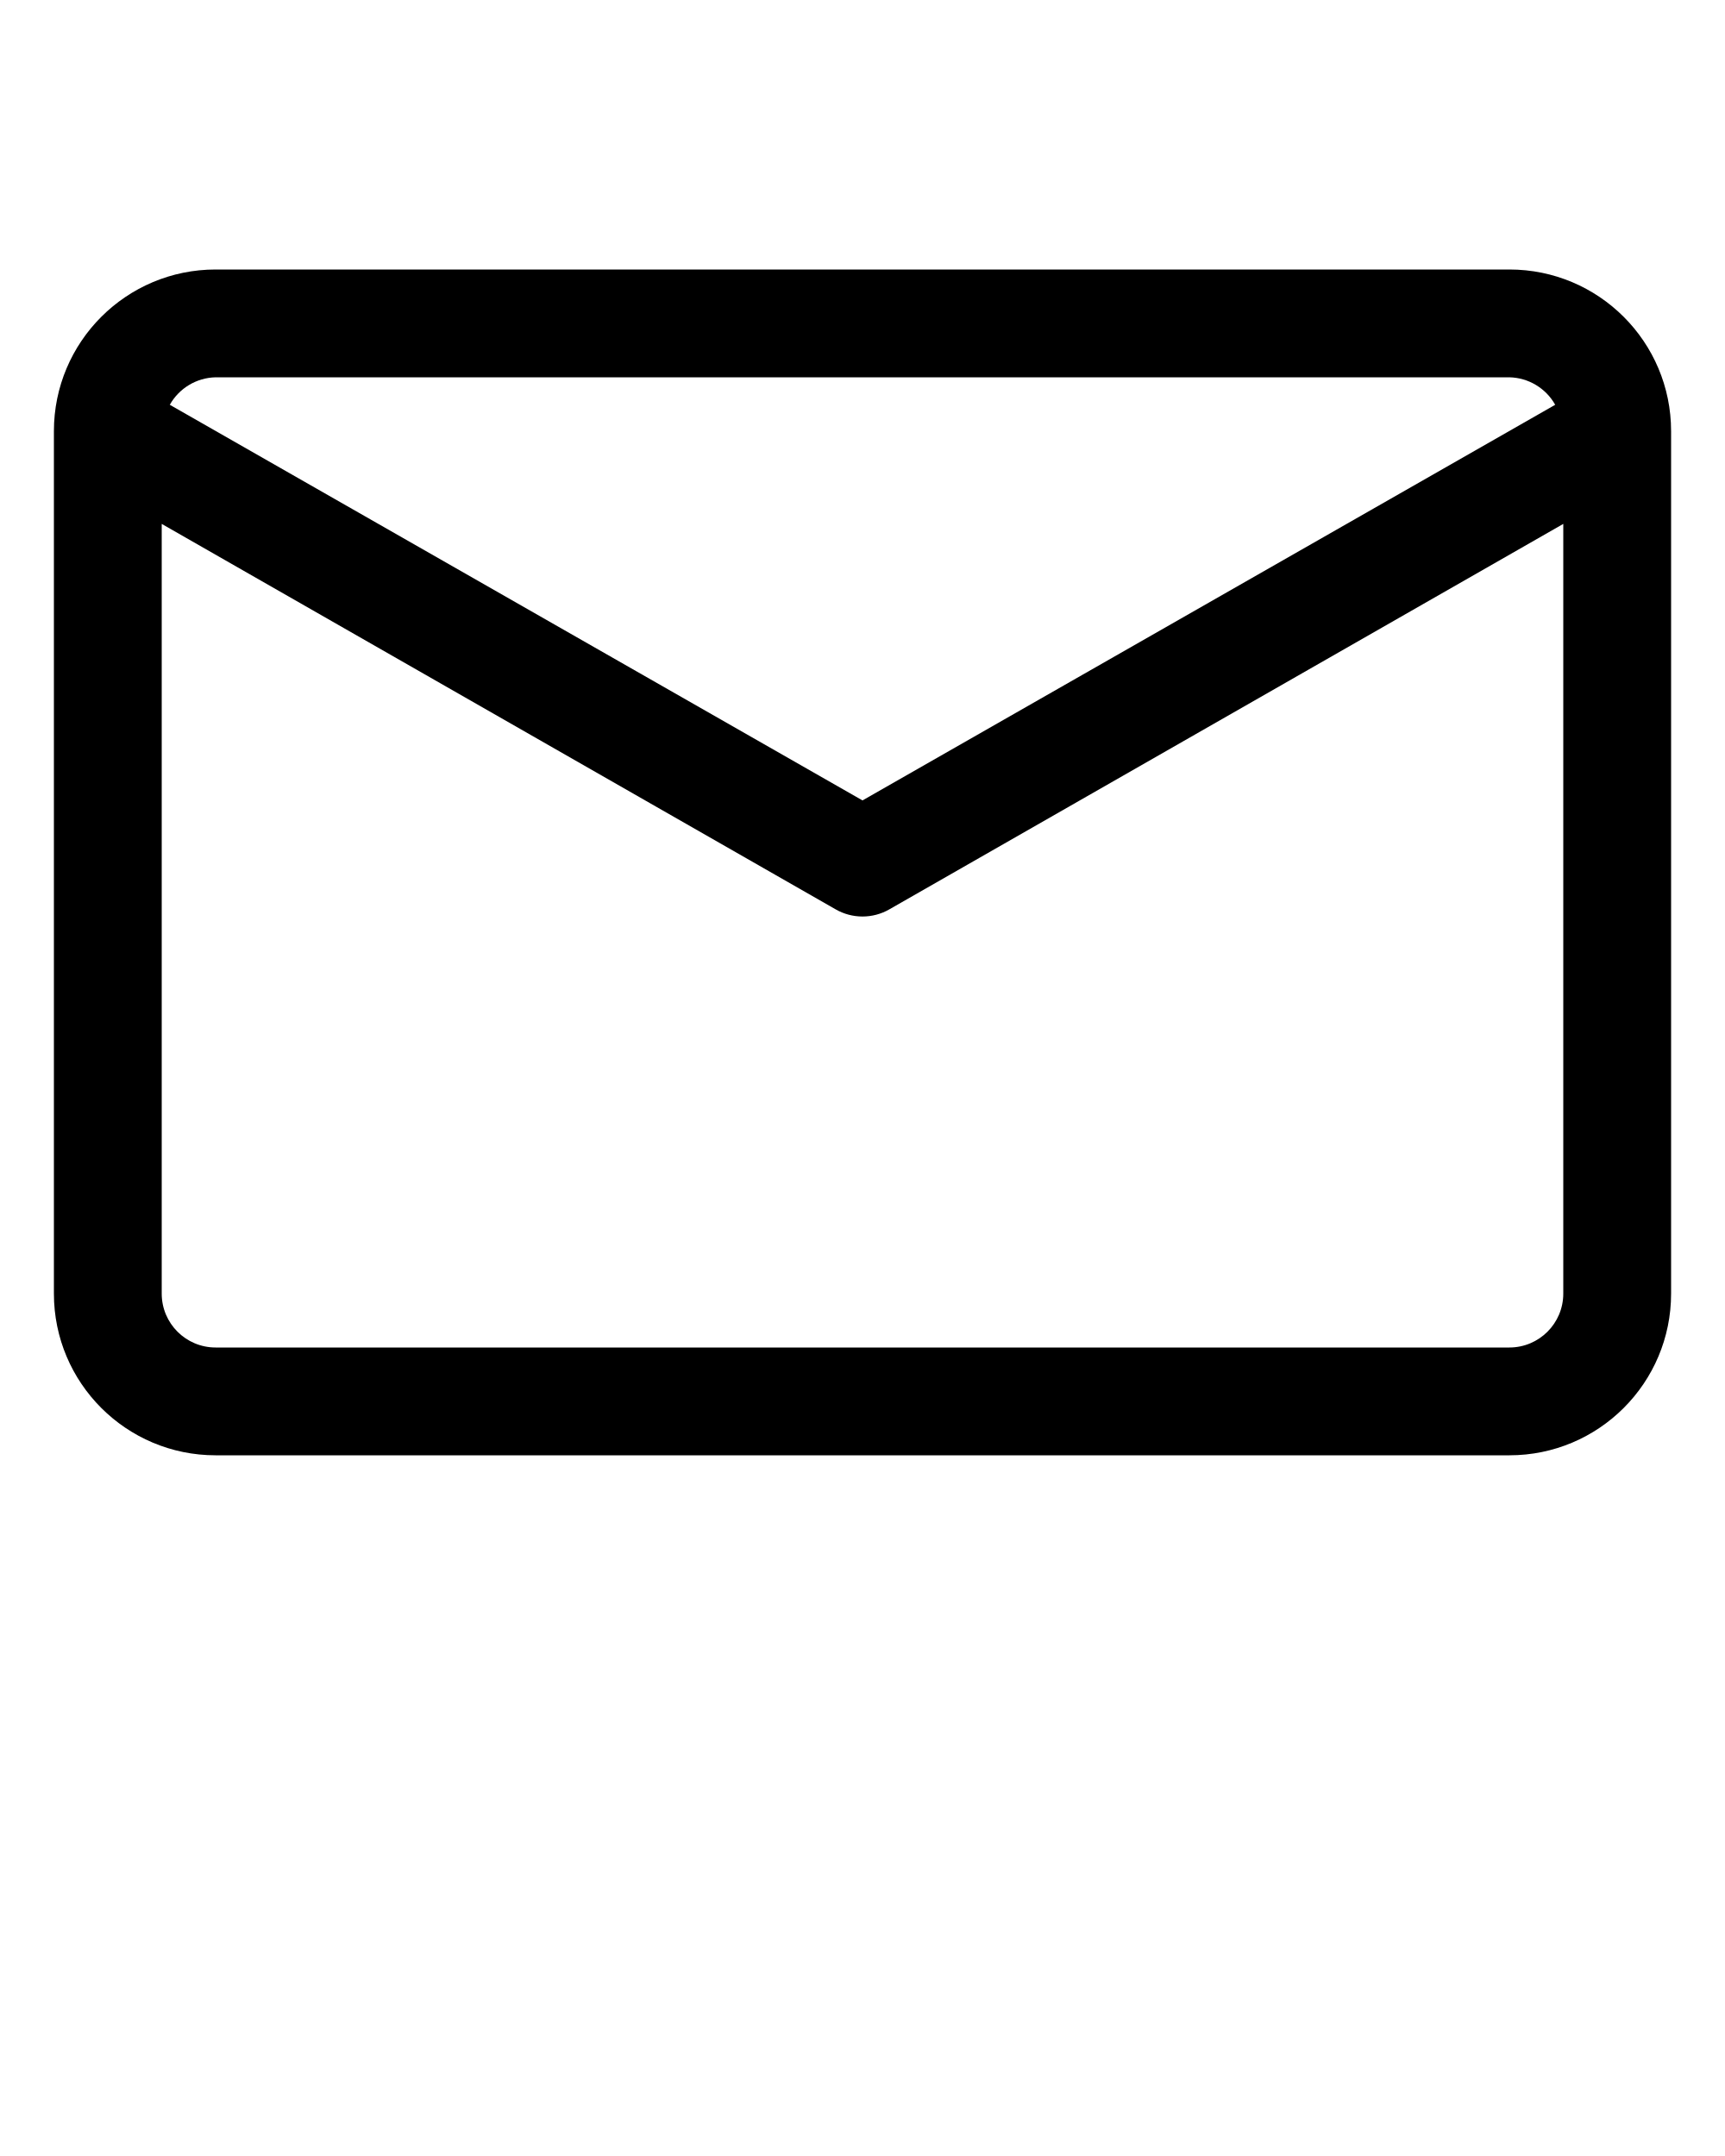
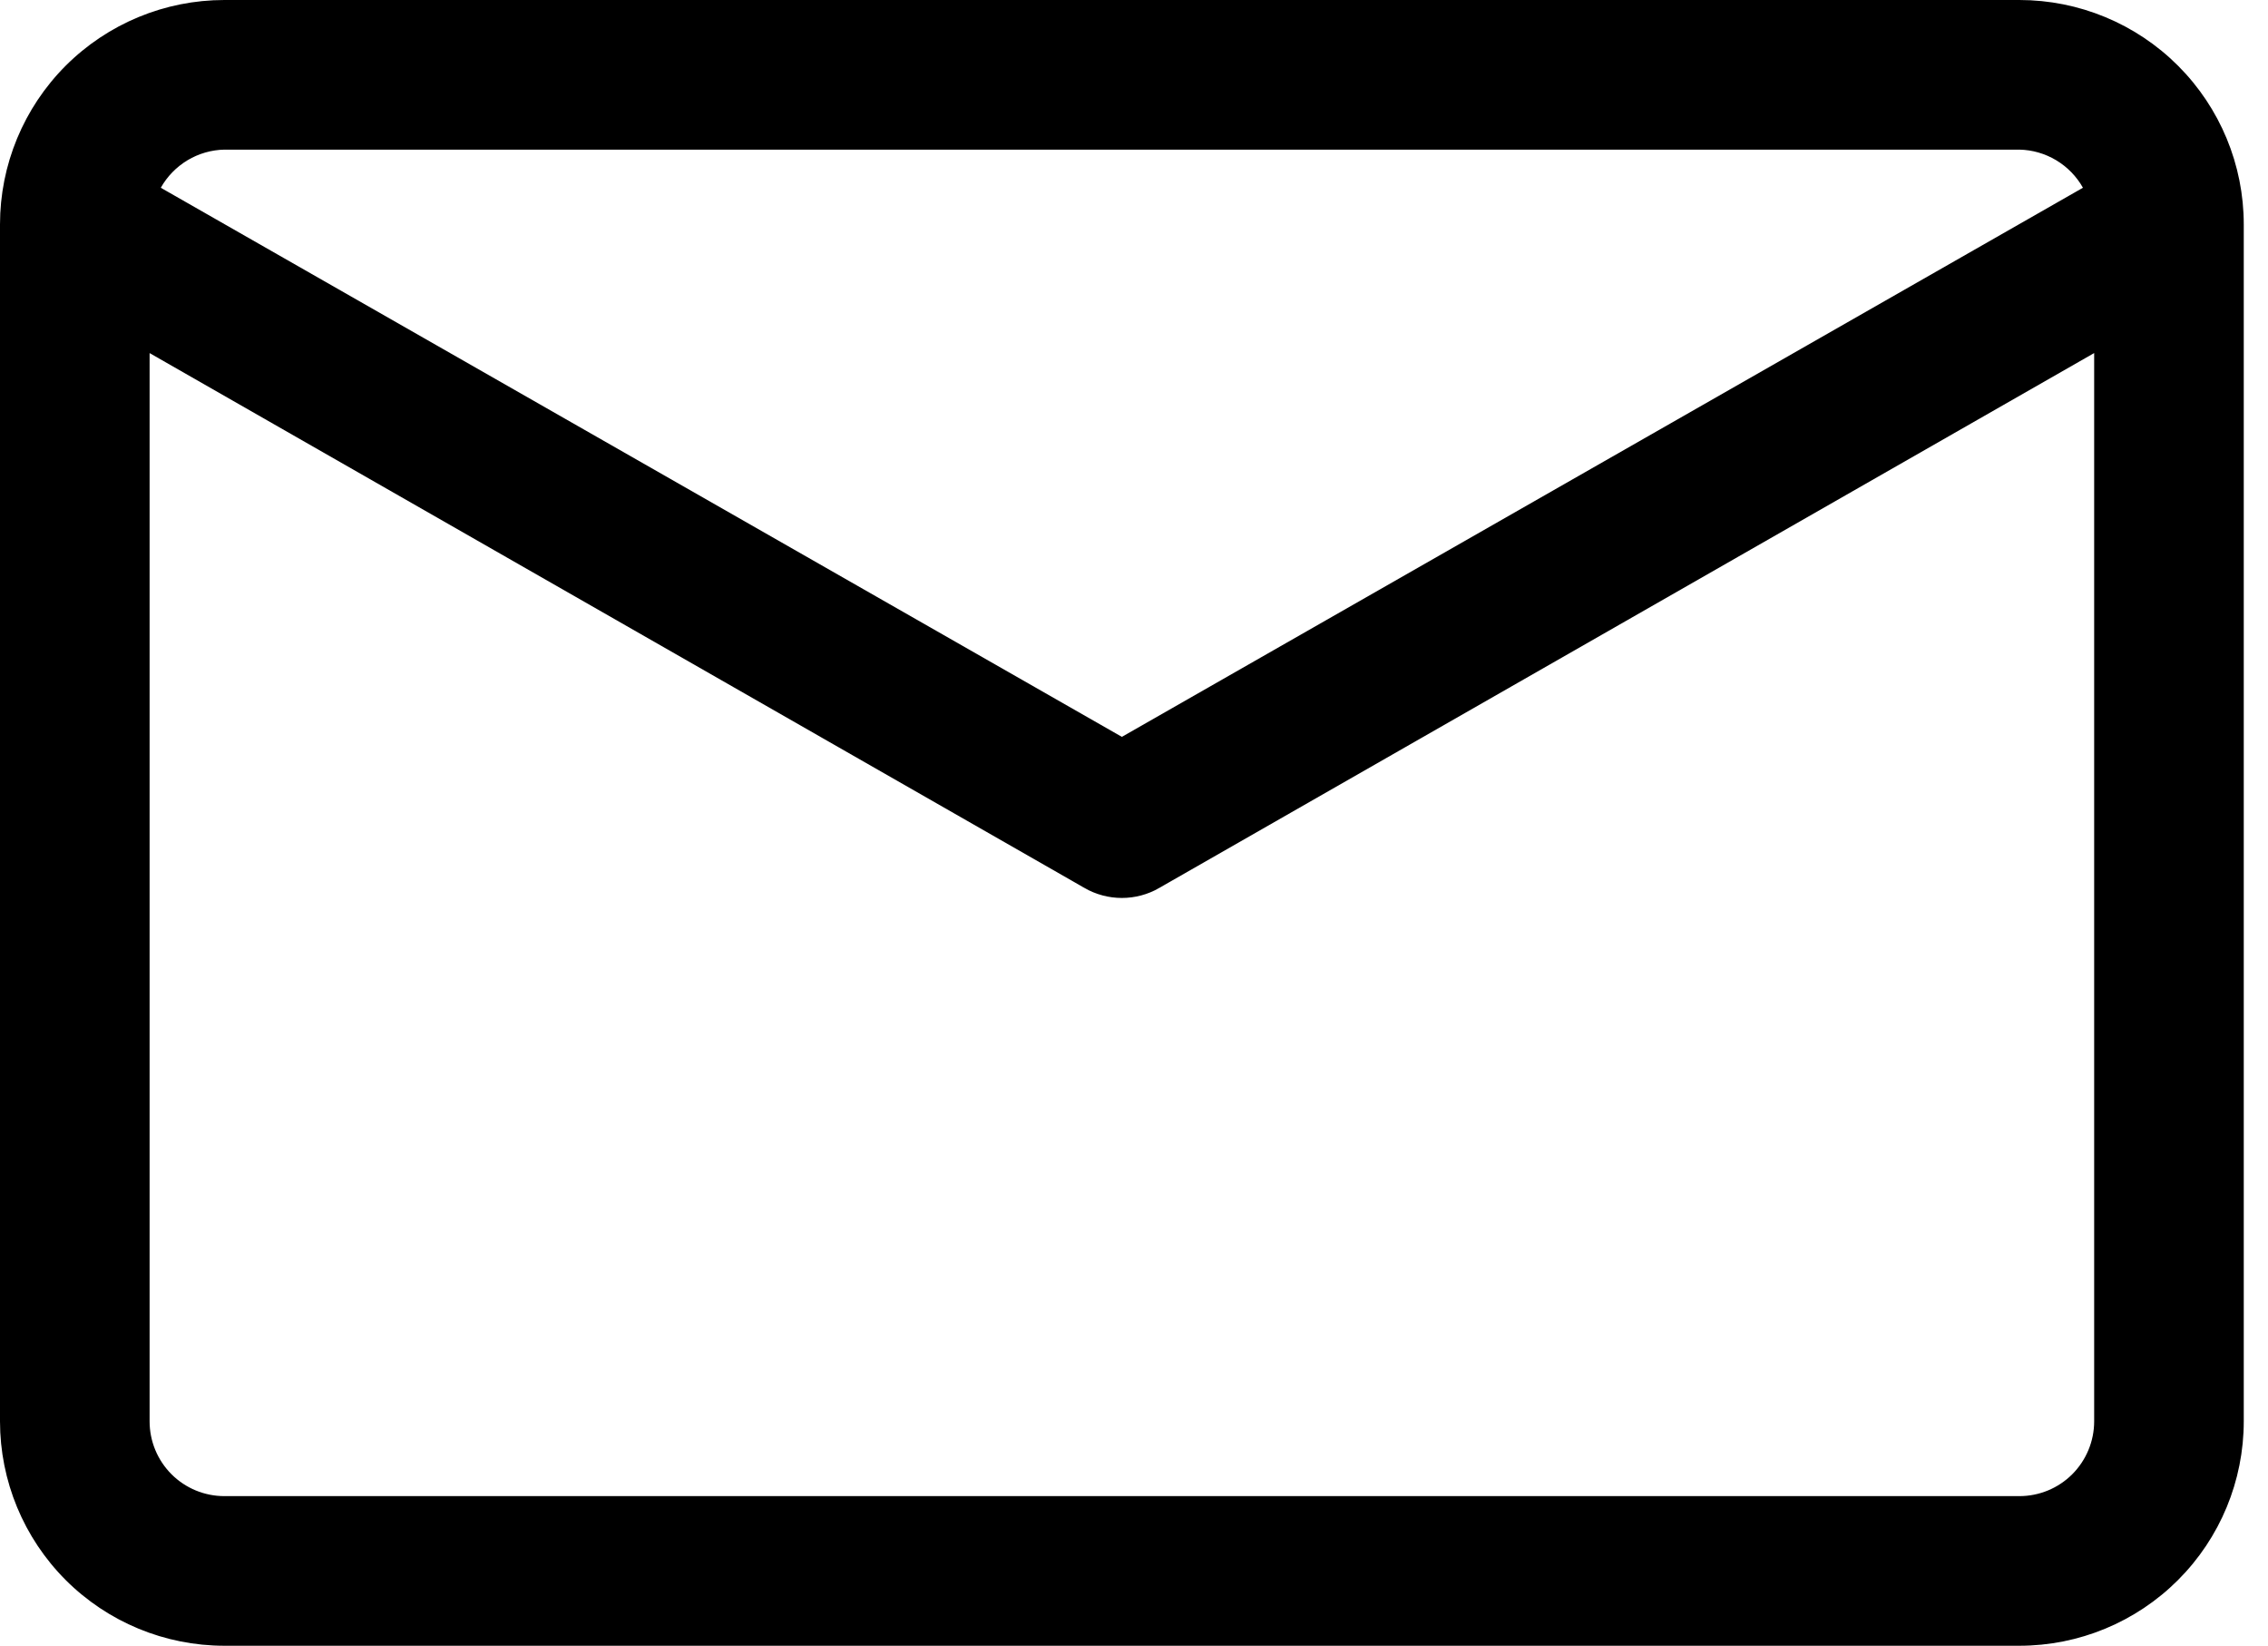
- <svg xmlns="http://www.w3.org/2000/svg" viewBox="0 0 32 40" x="0px" y="0px">
-   <path d="M28,5H4A3,3,0,0,0,1,8V24a3,3,0,0,0,3,3H28a3,3,0,0,0,3-3V8A3,3,0,0,0,28,5ZM4,7H28a1,1,0,0,1,.85.51L16,14.85,3.15,7.51A1,1,0,0,1,4,7ZM28,25H4a1,1,0,0,1-1-1V9.72l12.5,7.15a1,1,0,0,0,1,0L29,9.72V24A1,1,0,0,1,28,25Z" />
-   <text x="0" y="47" fill="#000000" font-size="5px" font-weight="bold" font-family="'Helvetica Neue', Helvetica, Arial-Unicode, Arial, Sans-serif">Created by Yogi Aprelliyanto</text>
-   <text x="0" y="52" fill="#000000" font-size="5px" font-weight="bold" font-family="'Helvetica Neue', Helvetica, Arial-Unicode, Arial, Sans-serif">from the Noun Project</text>
+ <svg xmlns="http://www.w3.org/2000/svg" width="51" height="37" viewBox="0 0 51 37" fill="none">
+   <path d="M5.045 3.264V3.264L5.043 3.264C4.734 3.27 4.431 3.358 4.165 3.517C3.9 3.677 3.68 3.902 3.529 4.172L3.48 4.259L3.566 4.308L25.178 16.653L25.227 16.681L25.277 16.653L46.888 4.308L46.974 4.259L46.926 4.172C46.774 3.902 46.555 3.677 46.289 3.517C46.023 3.358 45.721 3.27 45.411 3.264H45.409H5.045ZM3.413 7.851L3.264 7.766V7.938V31.954C3.264 32.427 3.451 32.88 3.786 33.215C4.12 33.549 4.573 33.736 5.045 33.736H45.409C45.882 33.736 46.335 33.549 46.669 33.215C47.003 32.88 47.191 32.427 47.191 31.954V7.938V7.766L47.041 7.851L26.018 19.876L26.018 19.877C25.778 20.015 25.505 20.088 25.227 20.088C24.95 20.088 24.677 20.015 24.436 19.877L24.436 19.876L3.413 7.851ZM5.045 0.1H45.409C46.721 0.1 47.979 0.621 48.906 1.548C49.834 2.476 50.355 3.734 50.355 5.045V31.954C50.355 33.266 49.834 34.524 48.906 35.452C47.979 36.379 46.721 36.9 45.409 36.9H5.045C3.734 36.9 2.476 36.379 1.548 35.452C0.621 34.524 0.1 33.266 0.1 31.954V5.045C0.1 3.734 0.621 2.476 1.548 1.548C2.476 0.621 3.734 0.1 5.045 0.1Z" fill="black" stroke="black" stroke-width="0.2" />
</svg>
